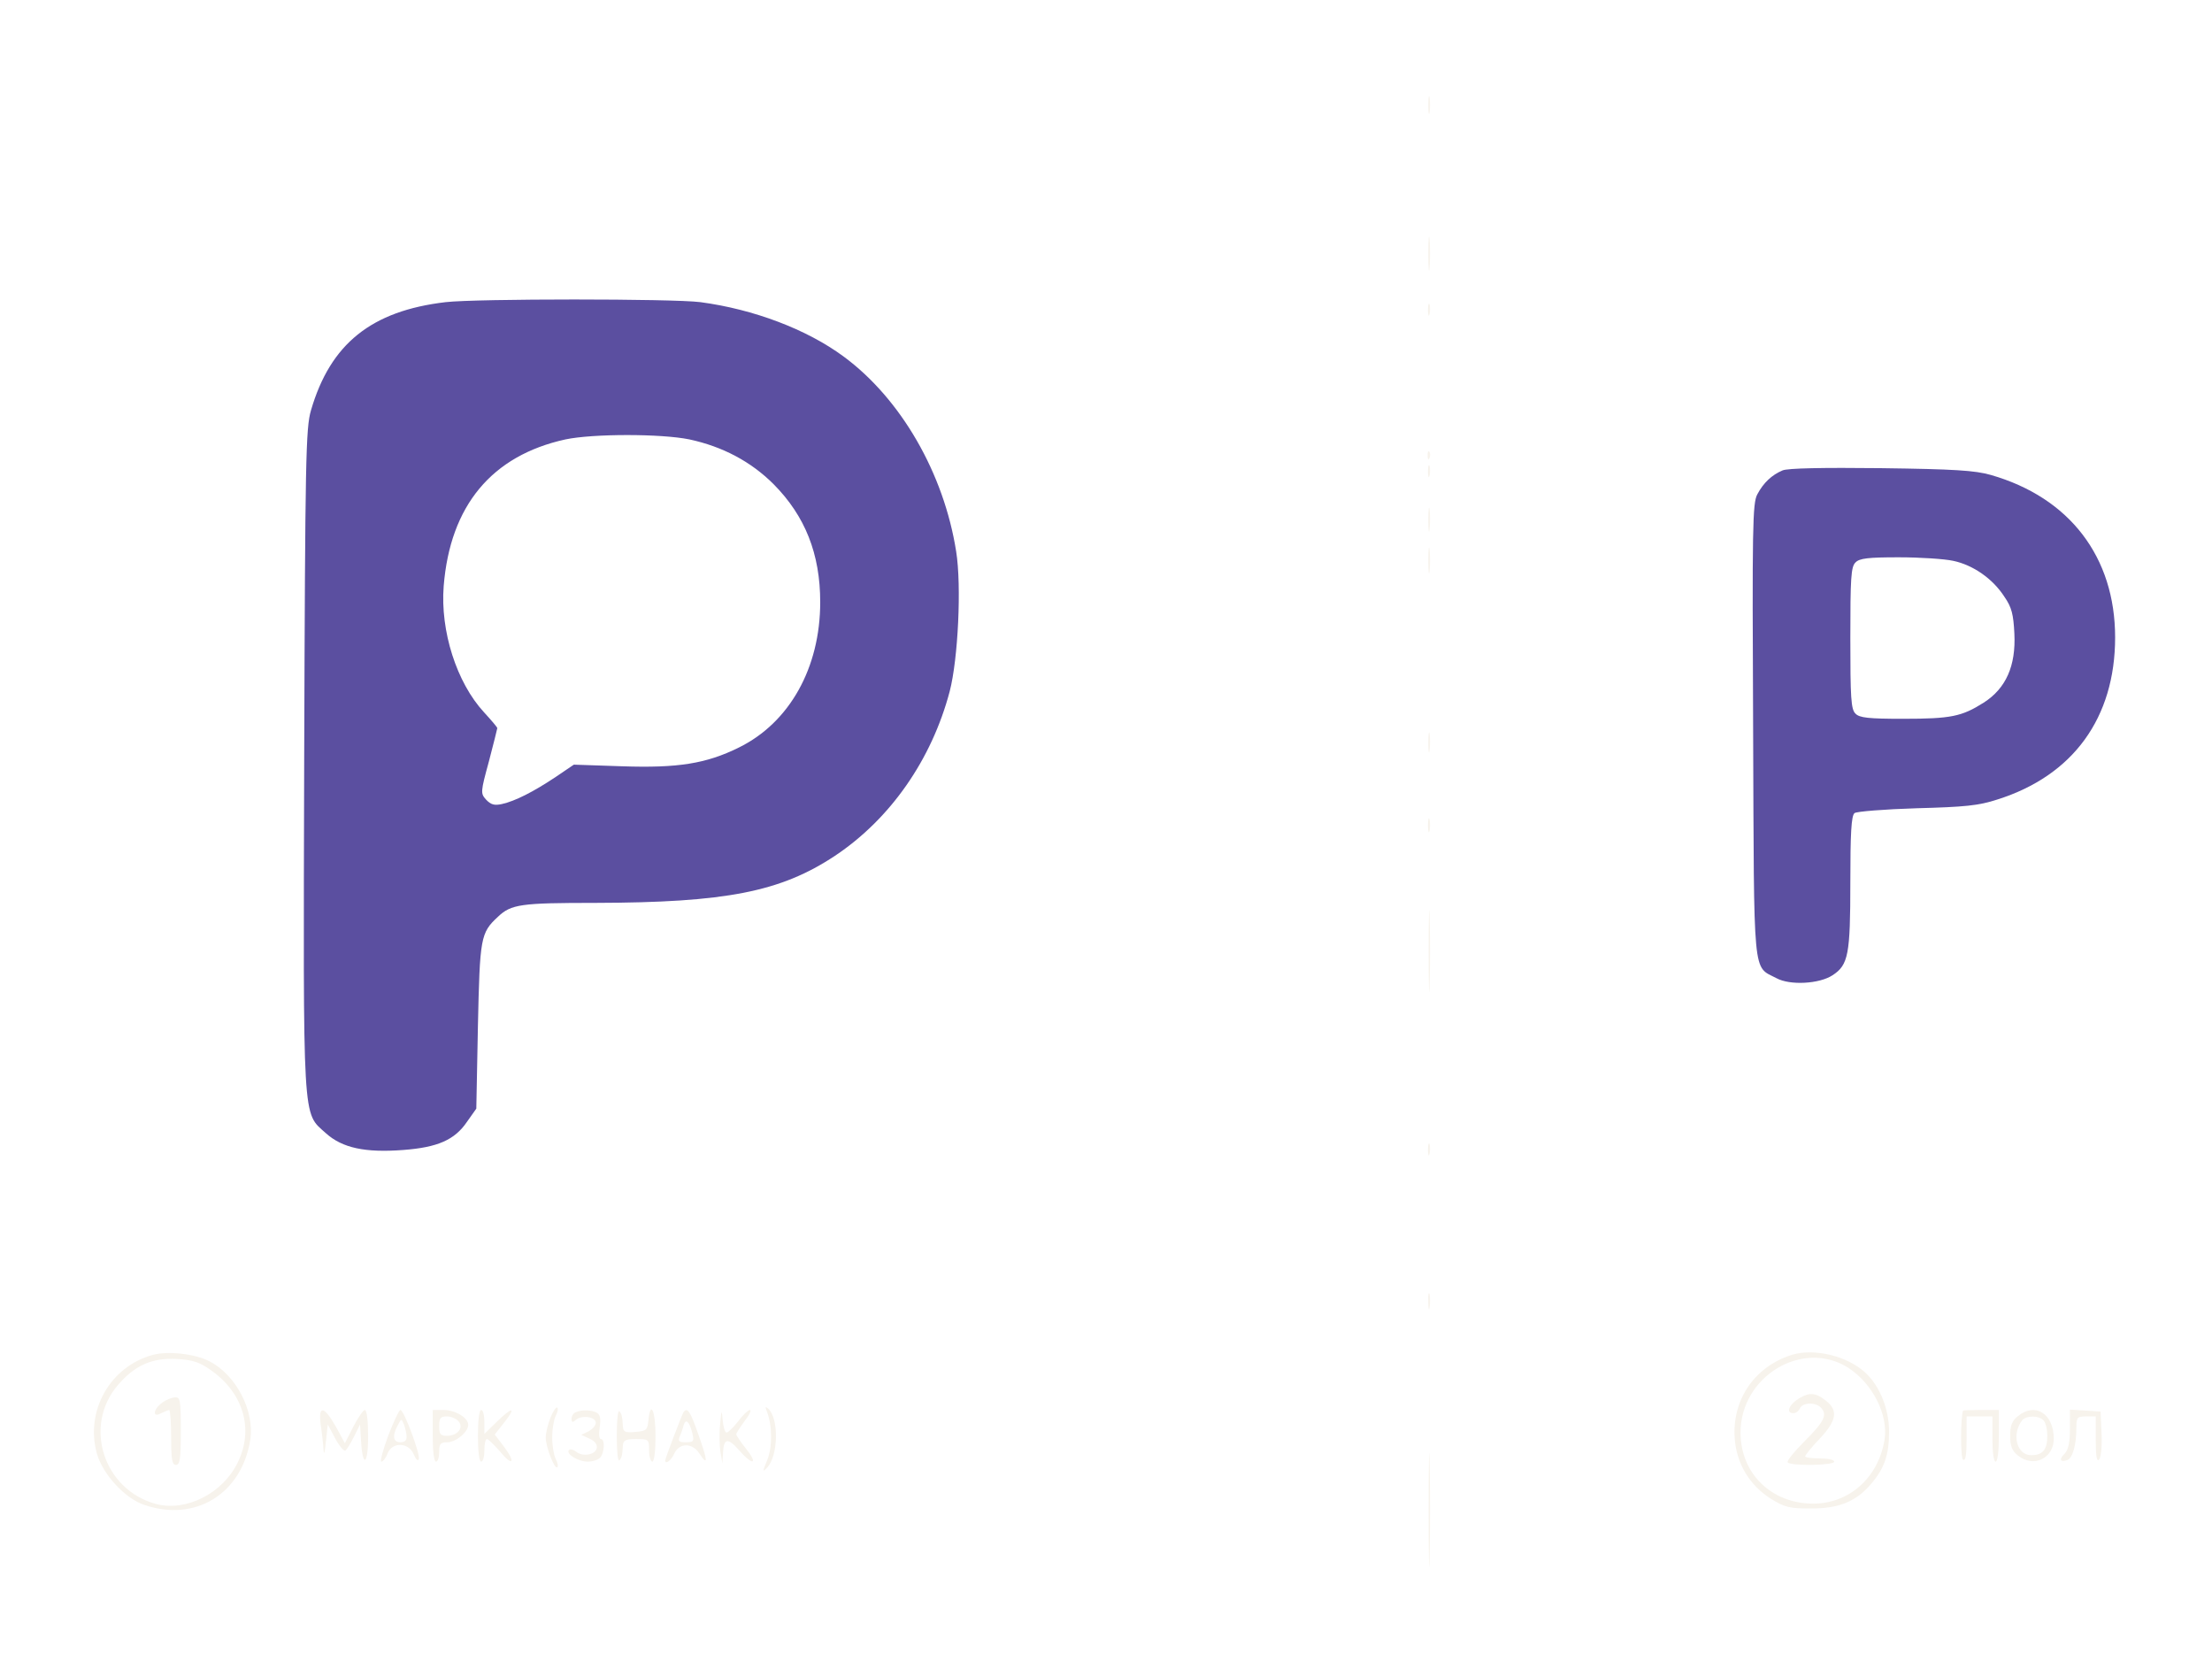
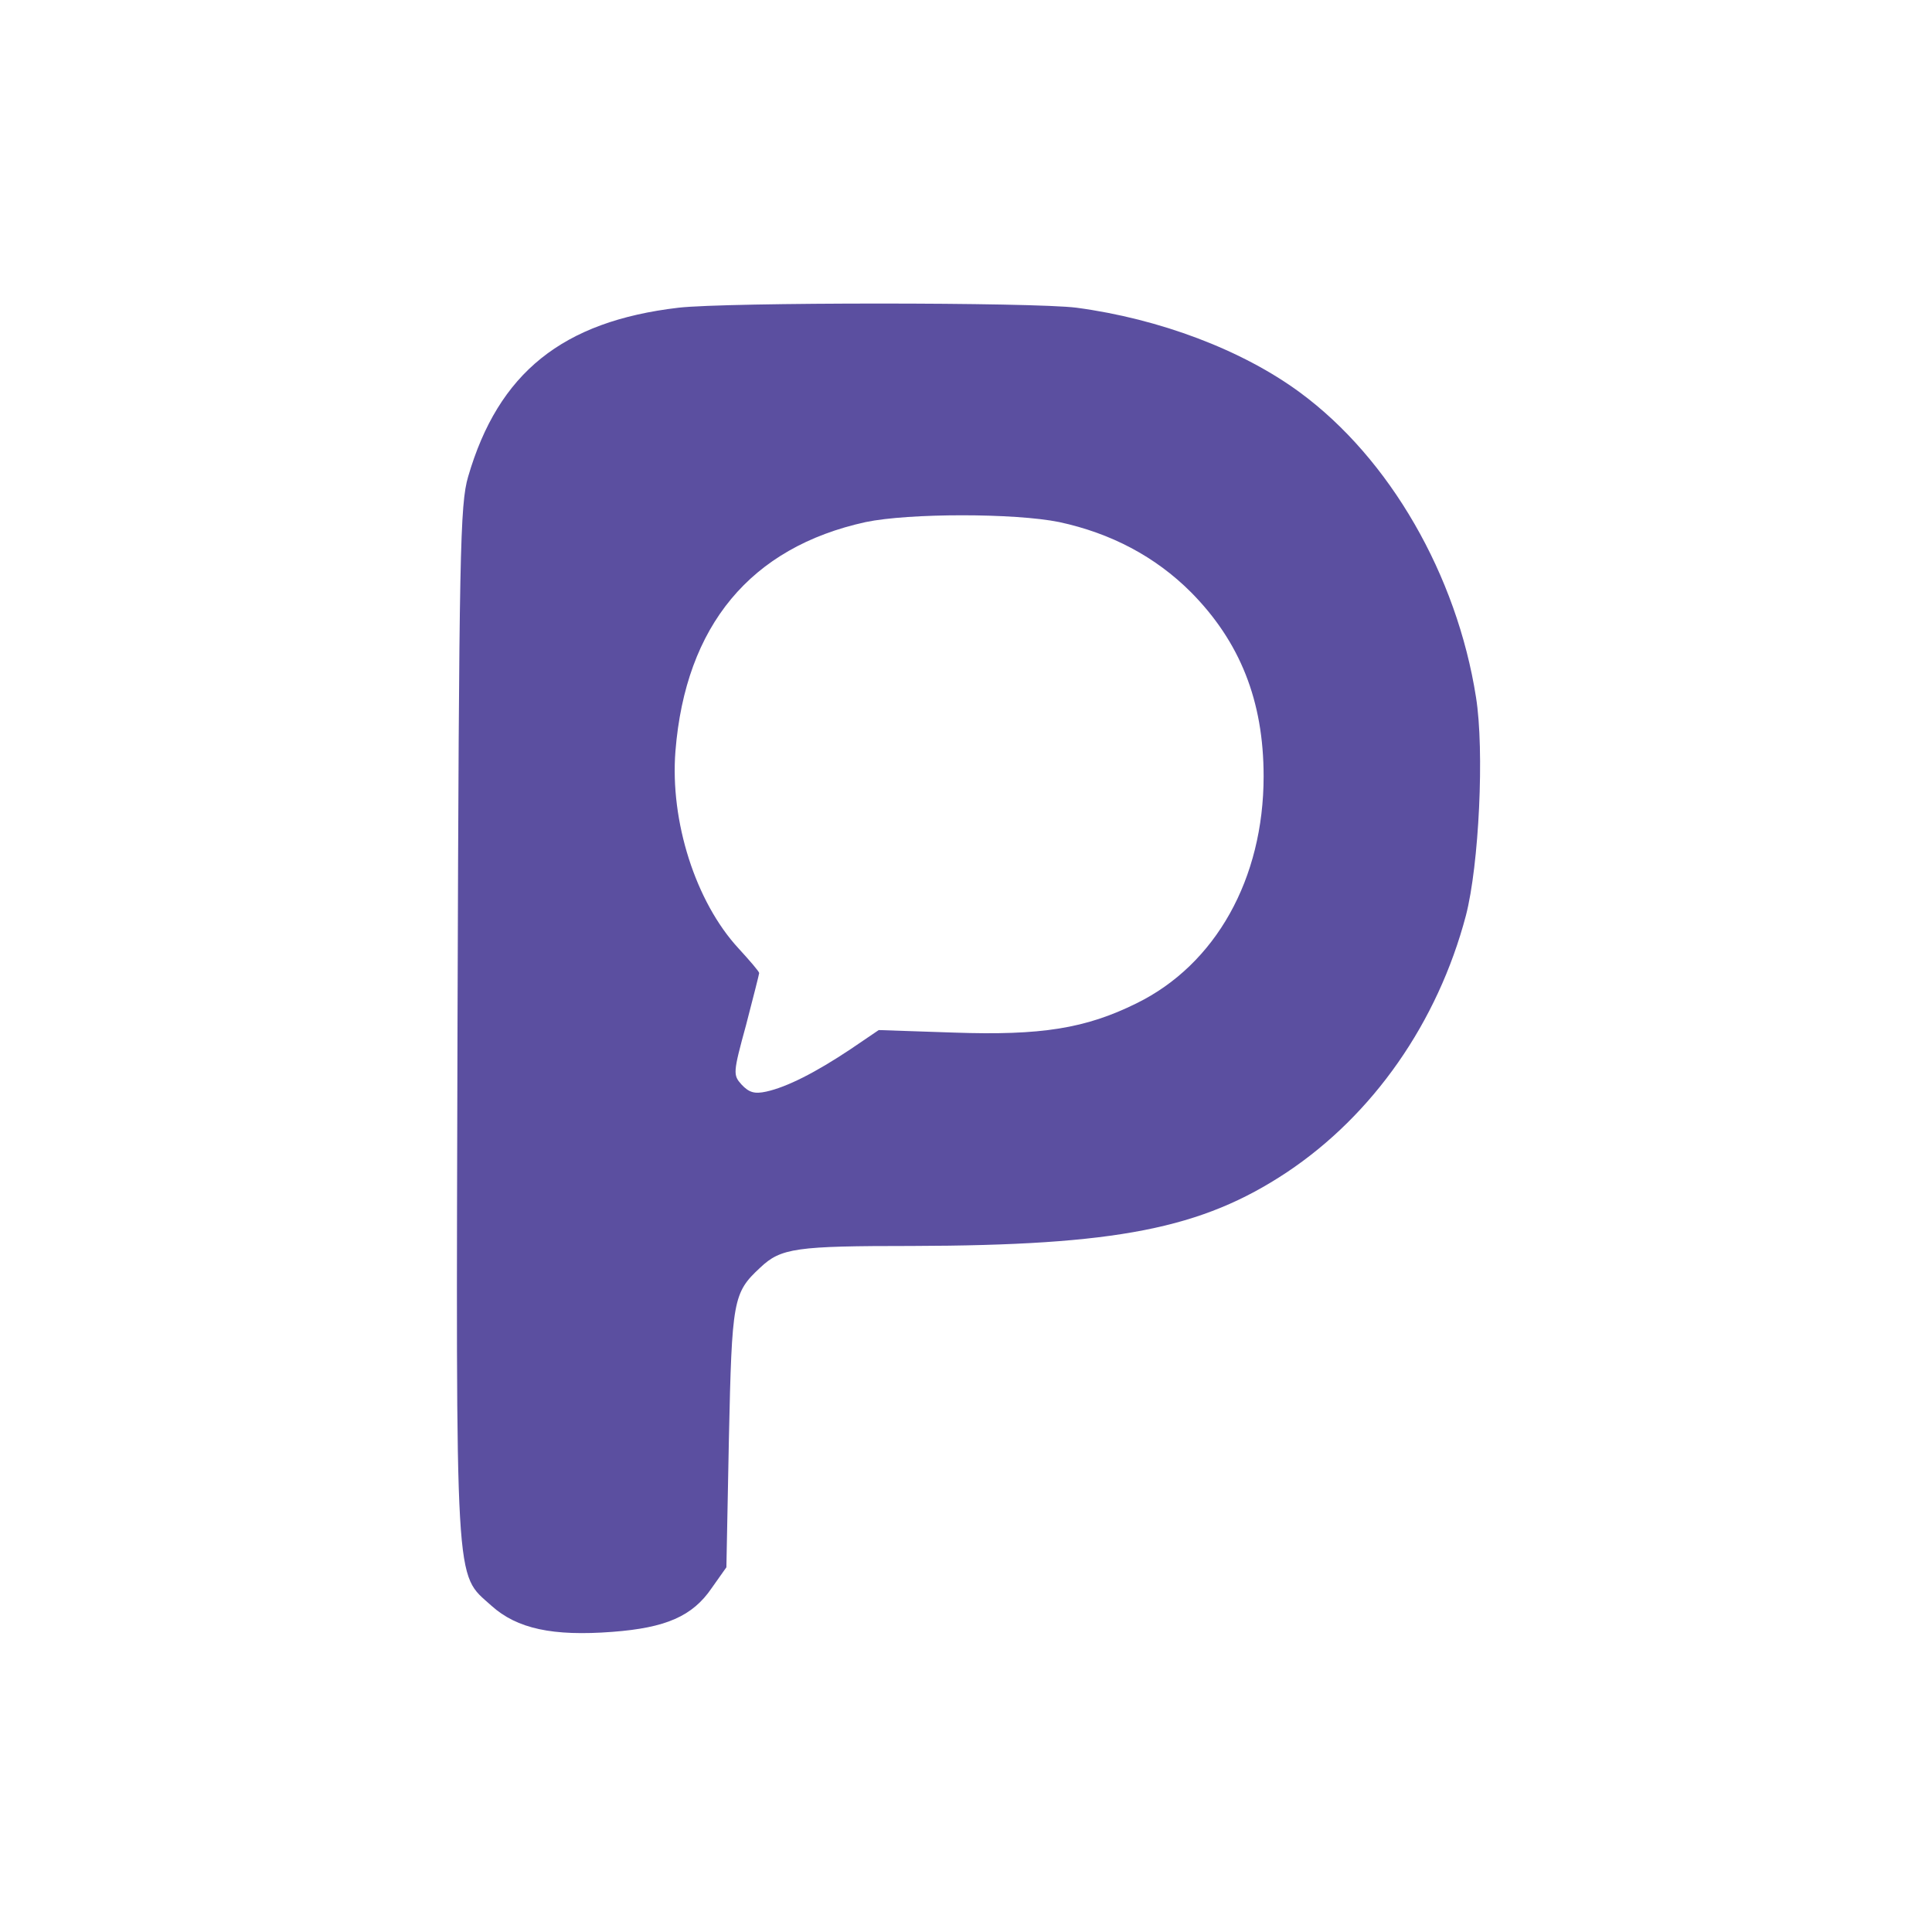
- <svg xmlns="http://www.w3.org/2000/svg" viewBox="116.0 43.7 685.0 511.5" width="685" height="512">
+ <svg xmlns="http://www.w3.org/2000/svg" viewBox="119.5 76 383 383" width="383" height="383">
  <g transform="translate(0,1024) scale(0.1,-0.1)" stroke="none">
    <path fill="#F7F3EC" d="M5583 9480 c0 -25 2 -35 4 -22 2 12 2 32 0 45 -2 12 -4 2 -4 -23z" />
    <path fill="#F7F3EC" d="M5583 9020 c0 -47 2 -66 4 -42 2 23 2 61 0 85 -2 23 -4 4 -4 -43z" />
    <path fill="#5B4FA0" d="M2540 8870 c-230 -27 -357 -129 -417 -335 -16 -55 -18 -145 -21 -1078 -3 -1145 -6 -1094 67 -1160 51 -46 122 -61 240 -52 106 8 159 31 197 87 l29 41 5 256 c6 274 8 288 62 338 41 39 71 43 301 43 405 1 574 34 743 146 171 114 299 297 355 509 26 100 37 327 20 433 -38 242 -171 473 -349 604 -114 84 -278 146 -443 168 -86 11 -693 11 -789 0z m755 -425 c102 -22 190 -68 261 -139 97 -98 144 -215 144 -365 0 -203 -95 -373 -252 -450 -101 -50 -189 -64 -362 -58 l-149 5 -56 -38 c-69 -46 -126 -75 -167 -84 -23 -5 -34 -2 -49 14 -17 19 -17 23 9 118 14 54 26 101 26 103 0 3 -19 25 -41 49 -85 92 -136 252 -125 391 20 249 149 404 377 454 86 18 296 18 384 0z" />
    <path fill="#F7F3EC" d="M5582 8845 c0 -16 2 -22 5 -12 2 9 2 23 0 30 -3 6 -5 -1 -5 -18z" />
    <path fill="#F7F3EC" d="M5581 8394 c0 -11 3 -14 6 -6 3 7 2 16 -1 19 -3 4 -6 -2 -5 -13z" />
    <path fill="#F7F3EC" d="M5582 8345 c0 -16 2 -22 5 -12 2 9 2 23 0 30 -3 6 -5 -1 -5 -18z" />
    <path fill="#5B4FA0" d="M6680 8349 c-33 -14 -59 -38 -78 -74 -15 -27 -16 -103 -13 -730 3 -780 -2 -729 72 -768 42 -23 133 -18 174 9 49 32 55 64 55 287 0 152 3 207 13 215 6 5 93 12 192 15 149 4 192 8 250 27 235 74 365 253 365 502 0 249 -141 433 -385 503 -49 14 -113 18 -340 21 -180 2 -289 0 -305 -7z m529 -280 c61 -13 122 -55 158 -111 23 -33 28 -55 31 -114 5 -100 -26 -170 -95 -214 -68 -43 -101 -50 -250 -50 -106 0 -135 3 -147 16 -14 13 -16 49 -16 234 0 185 2 221 16 234 12 13 40 16 134 16 66 0 142 -5 169 -11z" />
    <path fill="#F7F3EC" d="M5583 8195 c0 -33 2 -45 4 -27 2 18 2 45 0 60 -2 15 -4 0 -4 -33z" />
    <path fill="#F7F3EC" d="M5583 8070 c0 -36 2 -50 4 -32 2 17 2 47 0 65 -2 17 -4 3 -4 -33z" />
    <path fill="#F7F3EC" d="M5583 7505 c0 -27 2 -38 4 -22 2 15 2 37 0 50 -2 12 -4 0 -4 -28z" />
    <path fill="#F7F3EC" d="M5582 7250 c0 -19 2 -27 5 -17 2 9 2 25 0 35 -3 9 -5 1 -5 -18z" />
    <path fill="#F7F3EC" d="M5584 6860 c0 -113 2 -159 3 -102 2 56 2 148 0 205 -1 56 -3 10 -3 -103z" />
    <path fill="#F7F3EC" d="M5582 6245 c0 -16 2 -22 5 -12 2 9 2 23 0 30 -3 6 -5 -1 -5 -18z" />
    <path fill="#F7F3EC" d="M5583 5775 c0 -22 2 -30 4 -17 2 12 2 30 0 40 -3 9 -5 -1 -4 -23z" />
    <path fill="#F7F3EC" d="M1635 5611 c-133 -35 -212 -173 -175 -306 18 -64 87 -139 147 -159 158 -54 301 34 328 201 14 90 -44 202 -127 244 -45 23 -127 32 -173 20z m177 -47 c102 -71 135 -184 84 -287 -46 -95 -160 -153 -253 -128 -163 44 -226 242 -118 368 52 61 106 85 182 81 50 -3 71 -10 105 -34z" />
    <path fill="#F7F3EC" d="M1663 5463 c-29 -20 -32 -49 -4 -33 11 5 22 10 25 10 3 0 6 -38 6 -85 0 -69 3 -85 15 -85 12 0 15 18 15 105 0 94 -2 105 -17 104 -10 0 -28 -7 -40 -16z" />
    <path fill="#F7F3EC" d="M6710 5611 c-116 -36 -187 -139 -178 -260 6 -78 46 -144 112 -186 44 -27 58 -30 125 -30 87 0 140 22 186 77 41 48 55 90 55 161 0 76 -34 154 -86 193 -58 45 -151 64 -214 45z m173 -40 c76 -49 125 -146 113 -223 -19 -117 -109 -198 -221 -198 -129 0 -225 93 -225 220 0 174 192 290 333 201z" />
    <path fill="#F7F3EC" d="M6735 5478 c-34 -19 -47 -48 -21 -48 8 0 16 7 20 15 7 18 47 20 64 3 22 -22 12 -43 -48 -103 -32 -32 -57 -62 -54 -67 7 -12 144 -10 144 2 0 6 -20 10 -45 10 -25 0 -45 3 -45 6 0 4 20 29 45 55 53 56 58 88 19 118 -30 24 -50 26 -79 9z" />
    <path fill="#F7F3EC" d="M2865 5417 c-8 -20 -15 -48 -15 -62 0 -30 28 -101 36 -92 3 3 1 14 -5 25 -6 12 -11 42 -11 67 0 25 5 55 11 67 6 11 8 22 5 25 -3 4 -13 -10 -21 -30z" />
    <path fill="#F7F3EC" d="M3535 5435 c17 -44 17 -111 1 -150 -15 -36 -15 -39 -1 -24 35 35 38 152 4 183 -9 8 -10 6 -4 -9z" />
    <path fill="#F7F3EC" d="M2153 5395 c4 -26 8 -62 9 -79 1 -18 4 -7 7 24 l6 55 23 -43 c12 -23 27 -40 31 -38 5 3 17 23 27 43 l19 38 3 -50 c5 -86 22 -76 22 13 0 47 -4 82 -10 82 -5 0 -21 -23 -36 -52 l-26 -51 -26 48 c-38 68 -57 72 -49 10z" />
    <path fill="#F7F3EC" d="M2362 5360 c-16 -44 -26 -80 -21 -80 5 0 14 11 19 25 14 37 66 35 81 -2 7 -16 13 -23 16 -15 5 14 -46 152 -57 152 -4 0 -21 -36 -38 -80z m57 -2 c1 -12 -6 -18 -19 -18 -23 0 -26 20 -8 53 11 21 11 21 19 2 4 -11 8 -28 8 -37z" />
    <path fill="#F7F3EC" d="M2500 5360 c0 -47 4 -80 10 -80 6 0 10 14 10 30 0 25 4 30 25 30 27 0 65 32 65 54 0 22 -40 46 -77 46 l-33 0 0 -80z m80 45 c17 -20 -3 -45 -36 -45 -20 0 -24 5 -24 30 0 25 4 30 24 30 13 0 29 -7 36 -15z" />
    <path fill="#F7F3EC" d="M2640 5360 c0 -47 4 -80 10 -80 6 0 10 16 10 35 0 19 3 35 8 35 4 0 21 -17 39 -37 40 -49 52 -38 14 13 l-29 38 30 38 c38 48 25 49 -24 1 l-38 -37 0 37 c0 20 -4 37 -10 37 -6 0 -10 -33 -10 -80z" />
    <path fill="#F7F3EC" d="M2943 5433 c-7 -2 -13 -12 -13 -20 0 -12 3 -13 14 -3 19 15 61 9 61 -10 0 -8 -10 -19 -22 -26 l-23 -11 26 -12 c16 -7 24 -18 22 -29 -4 -21 -44 -28 -64 -11 -8 6 -18 9 -22 5 -11 -12 29 -36 58 -36 14 0 31 5 38 12 14 14 16 58 3 58 -6 0 -7 16 -4 36 4 25 2 39 -8 45 -15 9 -46 11 -66 2z" />
    <path fill="#F7F3EC" d="M3070 5360 c0 -46 3 -80 8 -76 7 8 9 13 11 46 1 16 8 20 41 20 39 0 40 -1 40 -35 0 -19 5 -35 10 -35 6 0 10 33 10 80 0 78 -16 112 -22 48 -3 -30 -6 -33 -40 -36 -32 -3 -38 0 -39 17 -2 33 -4 39 -11 47 -5 4 -8 -30 -8 -76z" />
    <path fill="#F7F3EC" d="M3276 5432 c-5 -9 -56 -142 -56 -148 0 -14 19 0 28 21 16 34 56 34 78 0 27 -41 26 -23 -3 58 -25 73 -35 88 -47 69z m28 -64 c6 -25 4 -28 -20 -28 -21 0 -25 3 -19 18 4 9 10 25 12 35 7 22 18 11 27 -25z" />
    <path fill="#F7F3EC" d="M3390 5395 c-3 -27 -2 -66 1 -85 l6 -35 2 32 c2 46 15 48 50 8 42 -48 60 -44 22 4 -17 21 -31 42 -31 46 0 3 12 22 26 41 15 19 22 34 16 34 -5 0 -22 -16 -36 -35 -15 -19 -31 -35 -36 -35 -5 0 -10 17 -12 38 -3 35 -4 34 -8 -13z" />
    <path fill="#F7F3EC" d="M7239 5438 c-8 -25 -8 -147 0 -152 8 -5 11 15 11 63 l0 71 40 0 40 0 0 -70 c0 -40 4 -70 10 -70 6 0 10 33 10 80 l0 80 -55 0 c-30 0 -55 -1 -56 -2z" />
    <path fill="#F7F3EC" d="M7409 5421 c-18 -14 -24 -29 -24 -61 0 -32 6 -47 24 -61 48 -39 111 -9 111 52 0 77 -57 114 -111 70z m79 -13 c7 -7 12 -28 12 -48 0 -43 -14 -60 -50 -60 -45 0 -61 65 -28 108 13 15 50 16 66 0z" />
    <path fill="#F7F3EC" d="M7570 5381 c0 -42 -5 -64 -16 -76 -19 -18 -14 -28 8 -20 17 7 28 47 28 101 0 31 3 34 30 34 l30 0 0 -72 c0 -50 3 -69 10 -62 6 6 10 41 8 80 l-3 69 -47 3 -48 3 0 -60z" />
    <path fill="#F7F3EC" d="M5584 5130 c0 -157 2 -221 3 -142 2 78 2 206 0 285 -1 78 -3 14 -3 -143z" />
  </g>
</svg>
